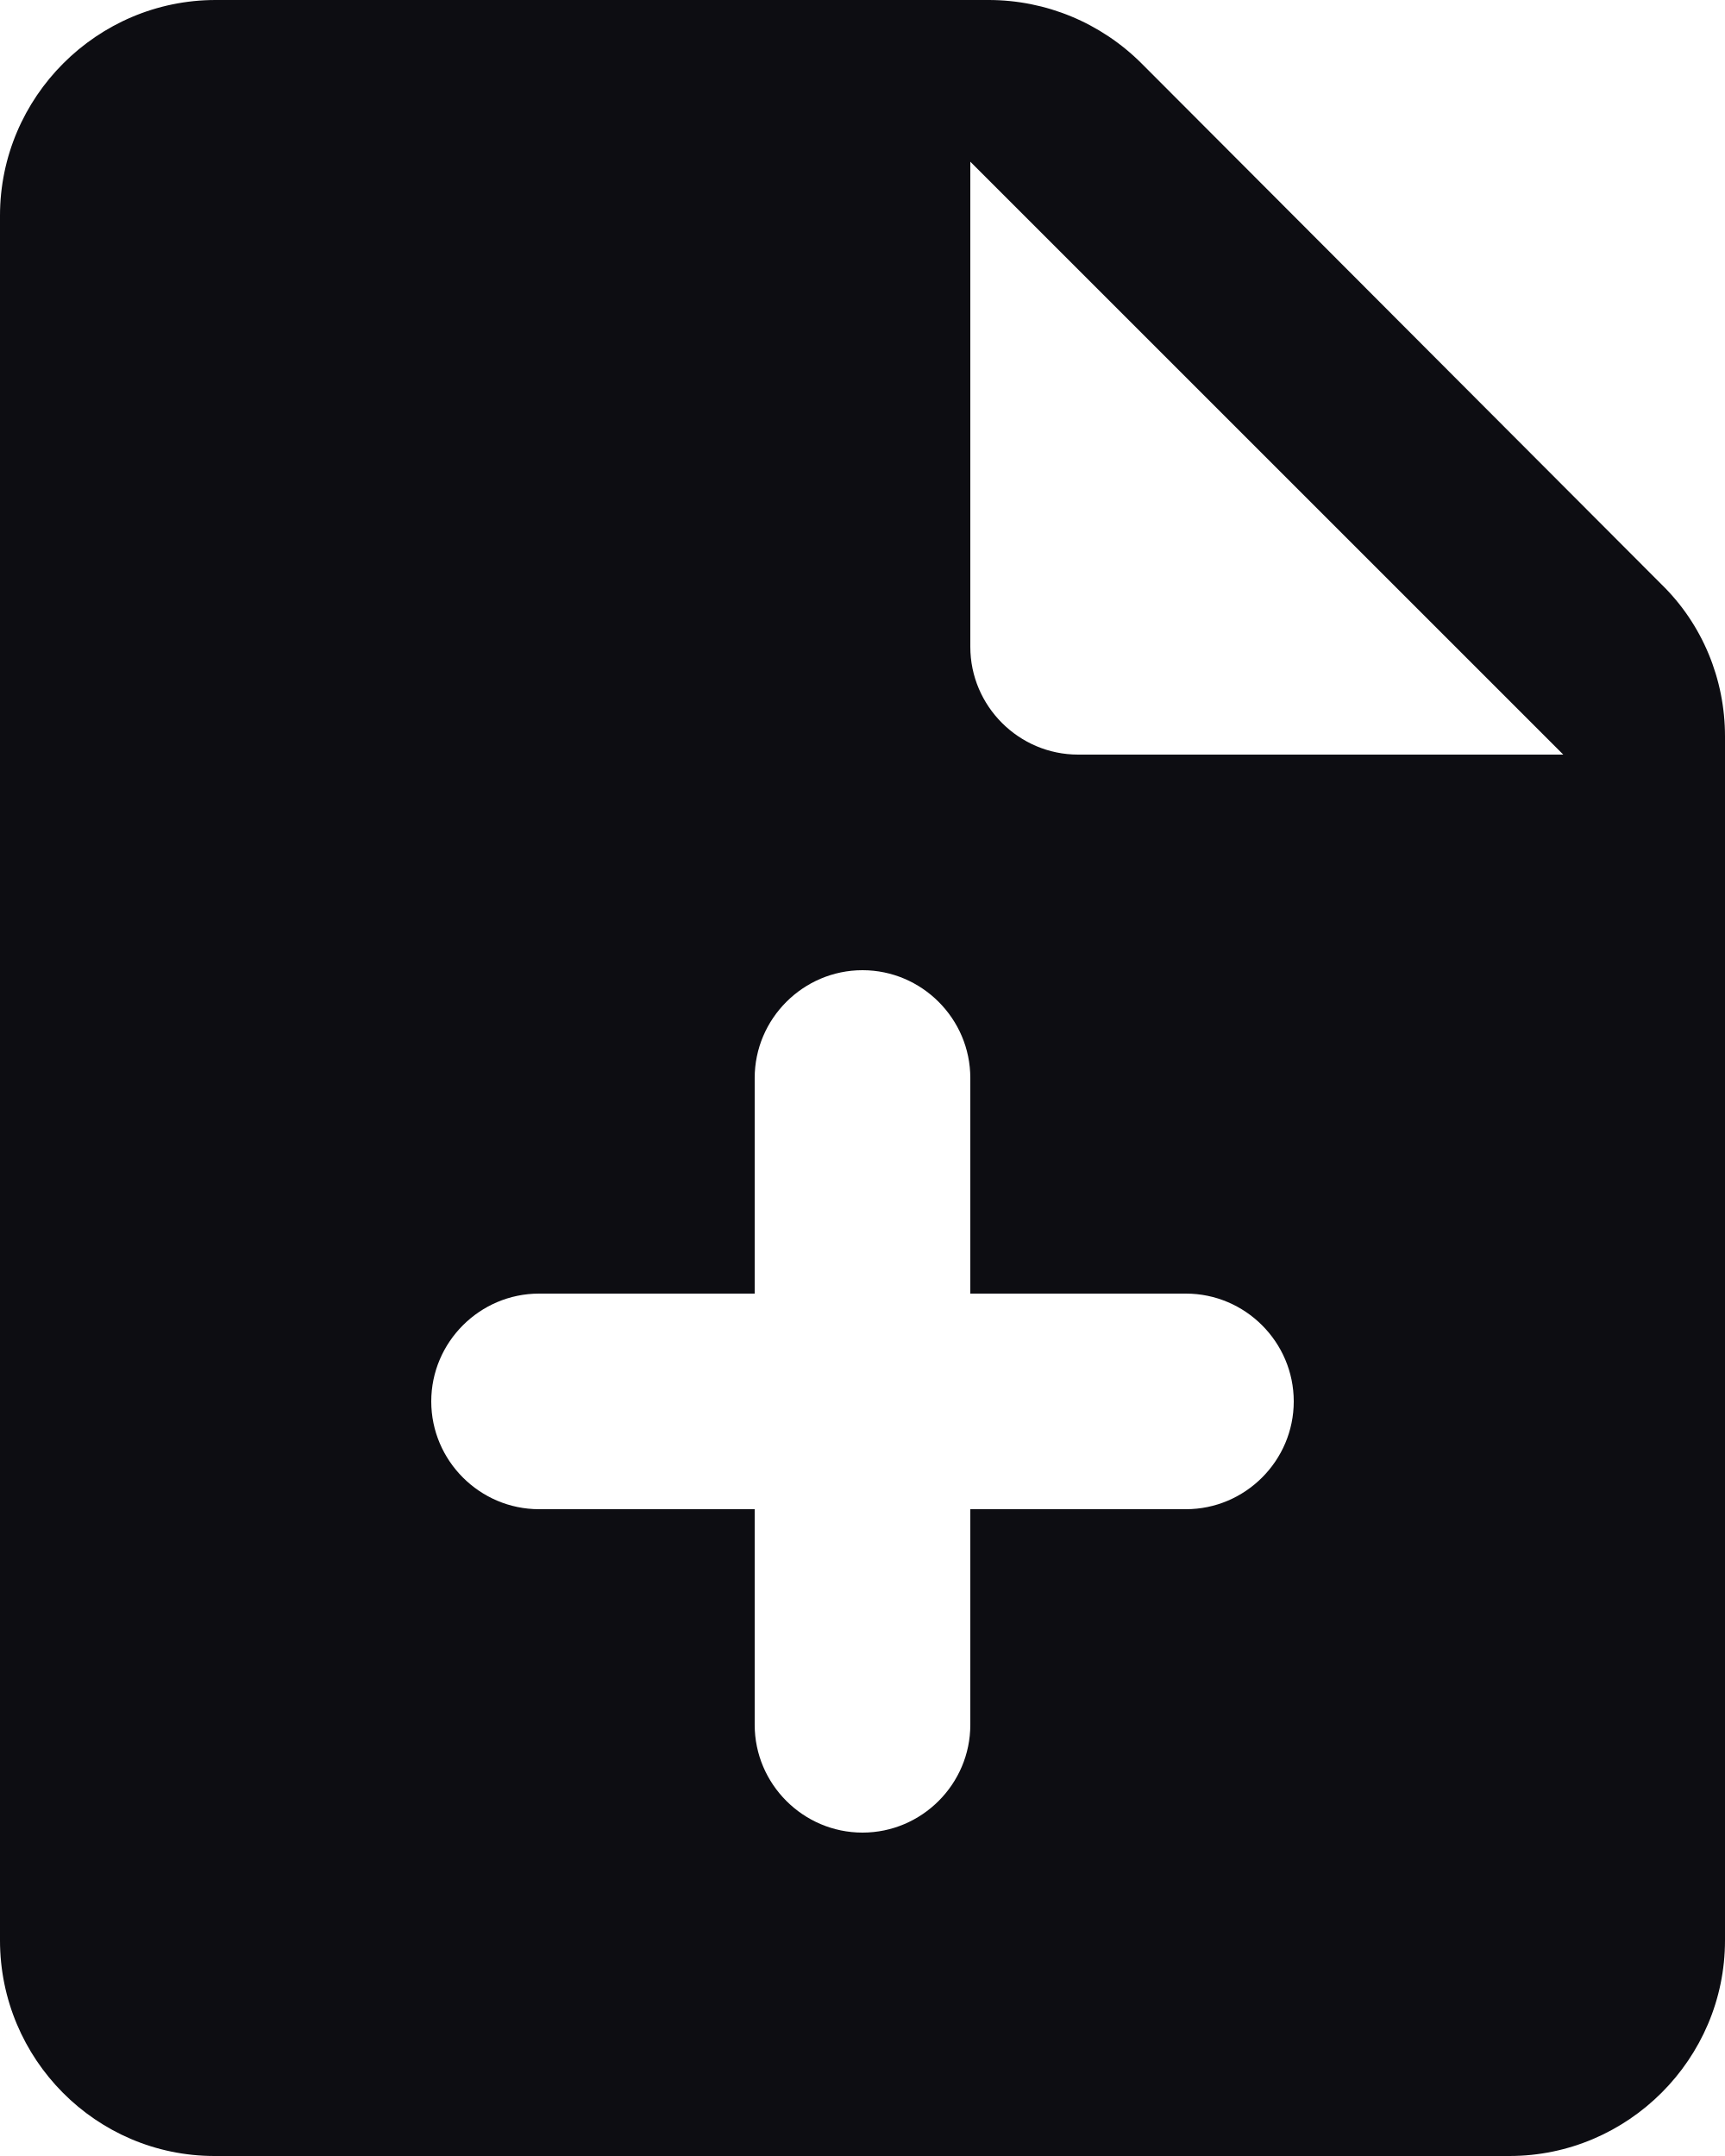
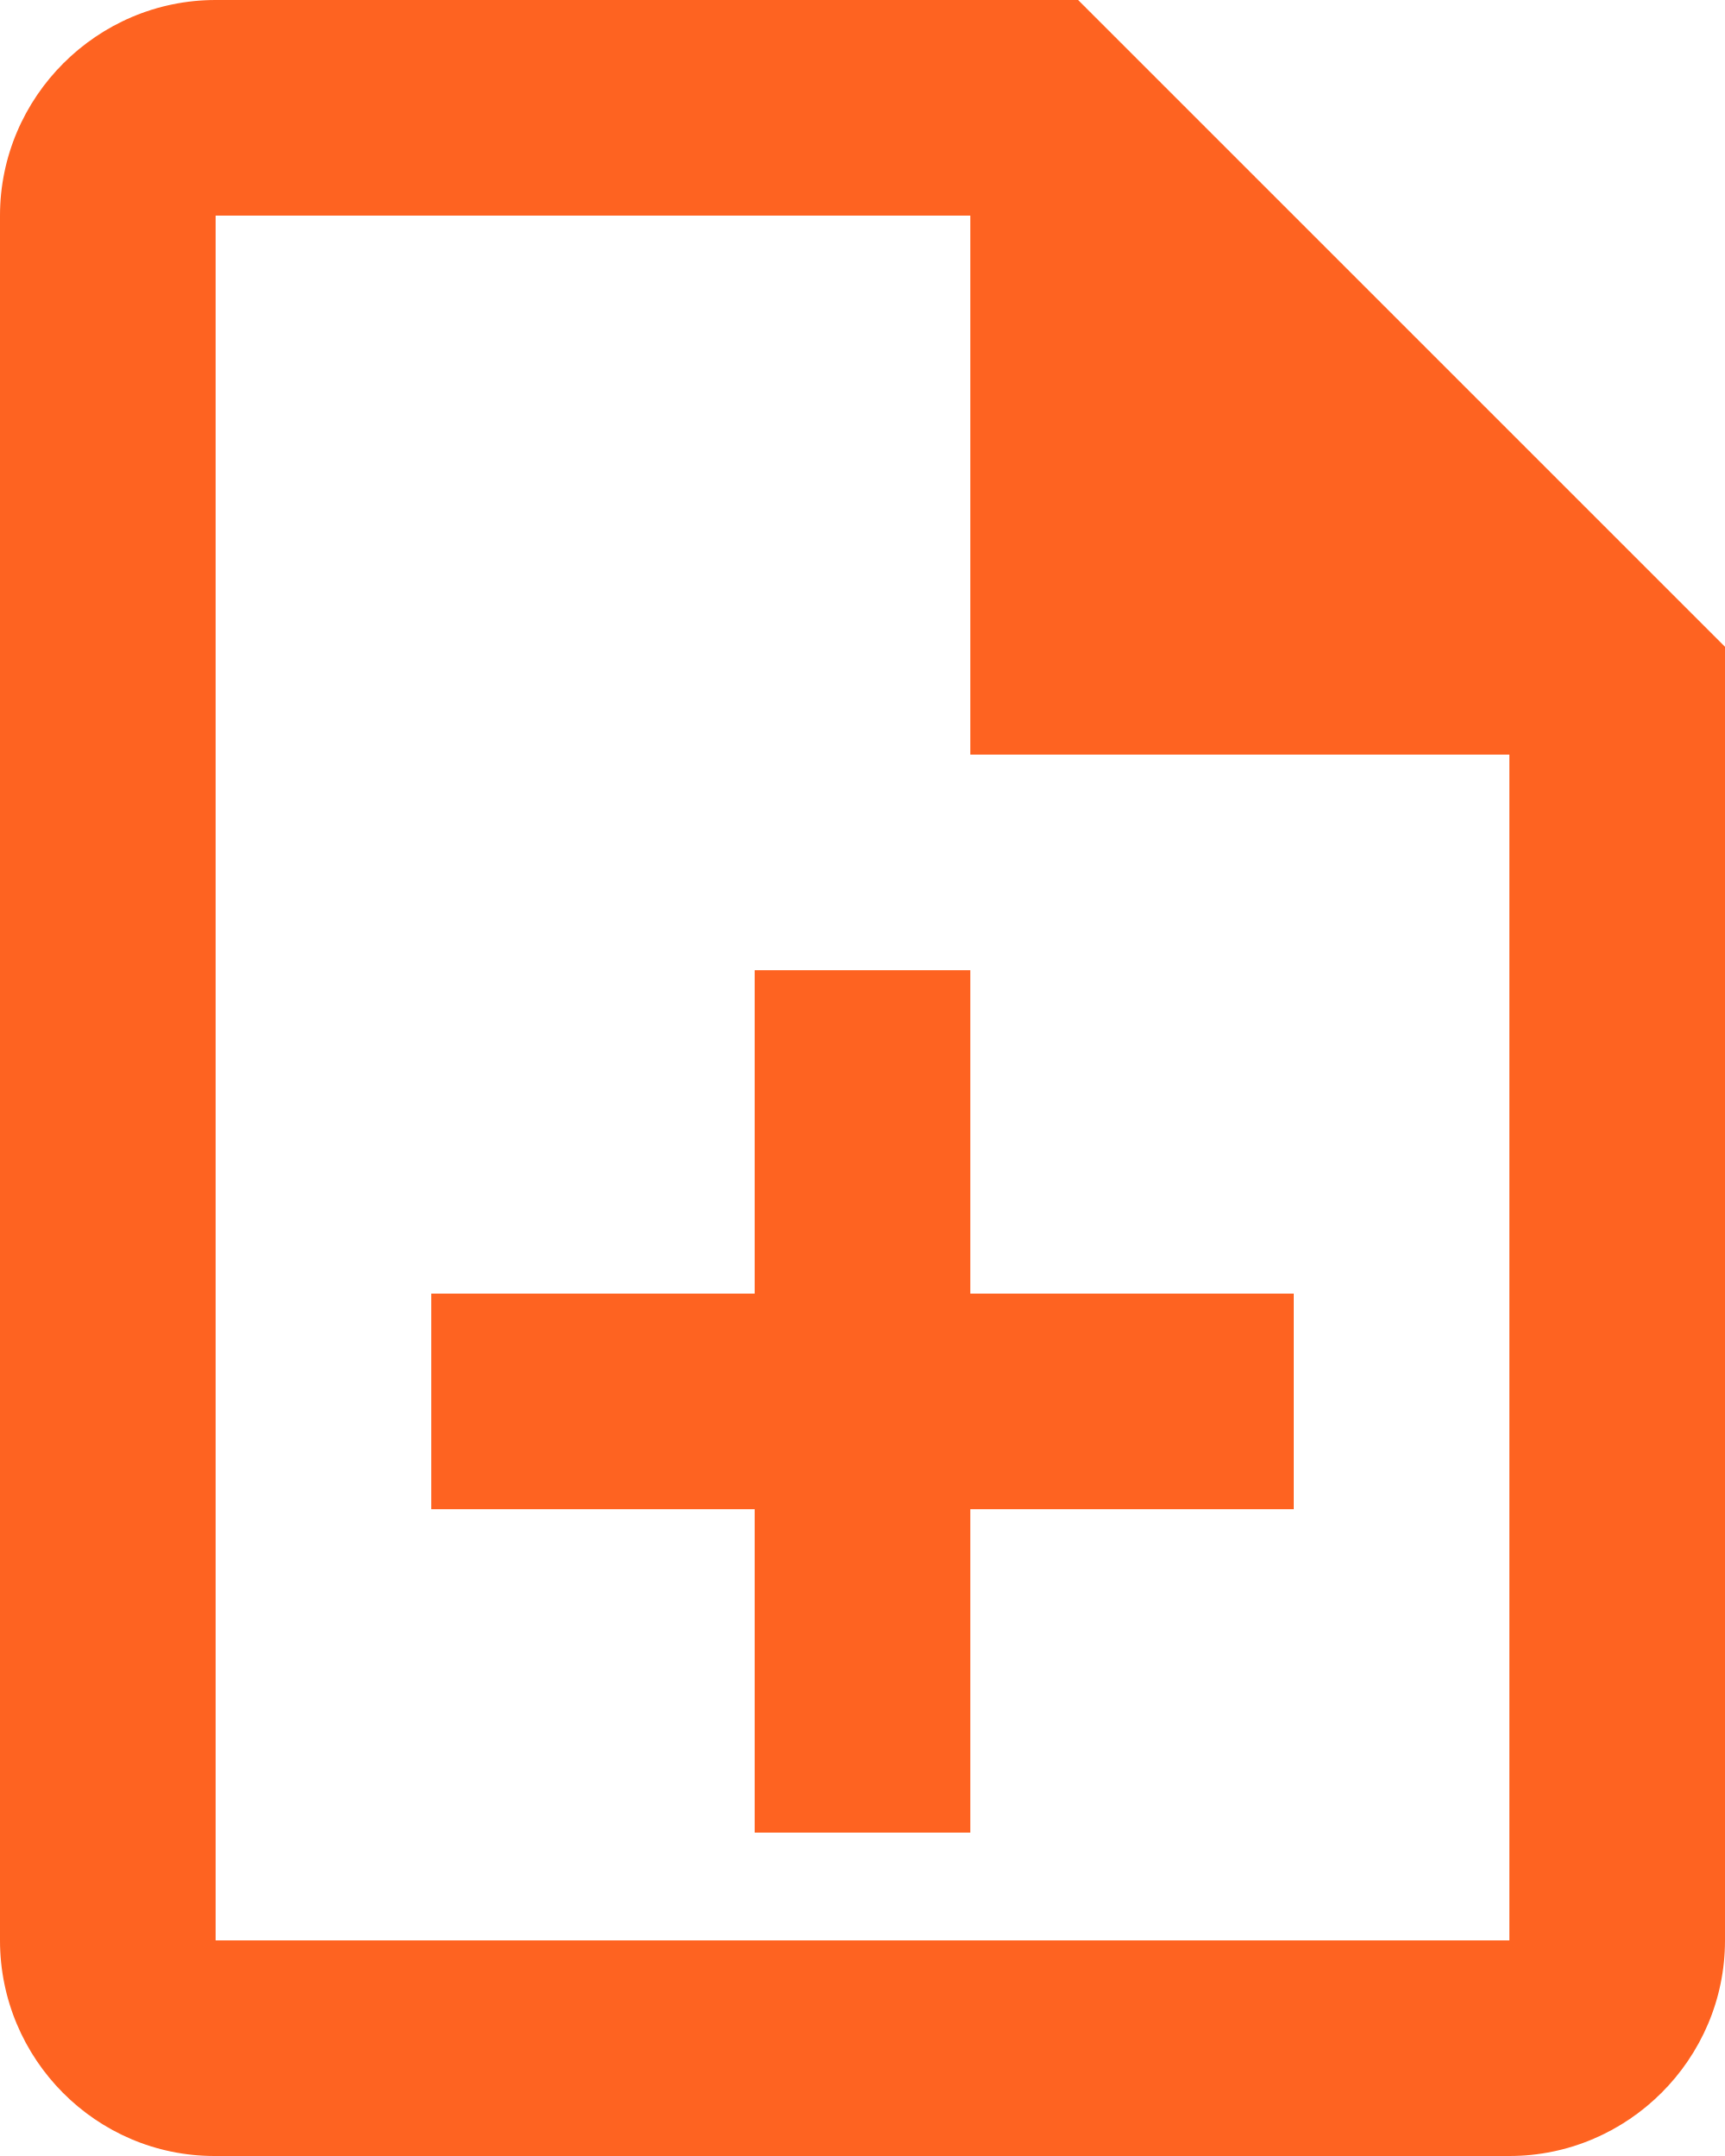
<svg xmlns="http://www.w3.org/2000/svg" width="16" height="20" viewBox="0 0 16 20" fill="none">
-   <path d="M10.59 0.59C10.21 0.21 9.7 0 9.17 0H2C0.9 0 0 0.9 0 2V18C0 19.1 0.89 20 1.99 20H14C15.1 20 16 19.1 16 18V6.83C16 6.3 15.79 5.79 15.41 5.42L10.59 0.59ZM11 14H9V16C9 16.55 8.55 17 8 17C7.45 17 7 16.55 7 16V14H5C4.45 14 4 13.55 4 13C4 12.45 4.45 12 5 12H7V10C7 9.45 7.45 9 8 9C8.55 9 9 9.45 9 10V12H11C11.55 12 12 12.45 12 13C12 13.55 11.55 14 11 14ZM9 6V1.5L14.5 7H10C9.45 7 9 6.55 9 6Z" fill="#0D0D12" />
+   <path d="M9 9H7V12H4V14H7V17H9V14H12V12H9V9ZM10 0H2C0.9 0 0 0.9 0 2V18C0 19.1 0.89 20 1.99 20H14C15.1 20 16 19.1 16 18V6L10 0ZM14 18H2V2H9V7H14V18Z" fill="#FE6321" />
</svg>
